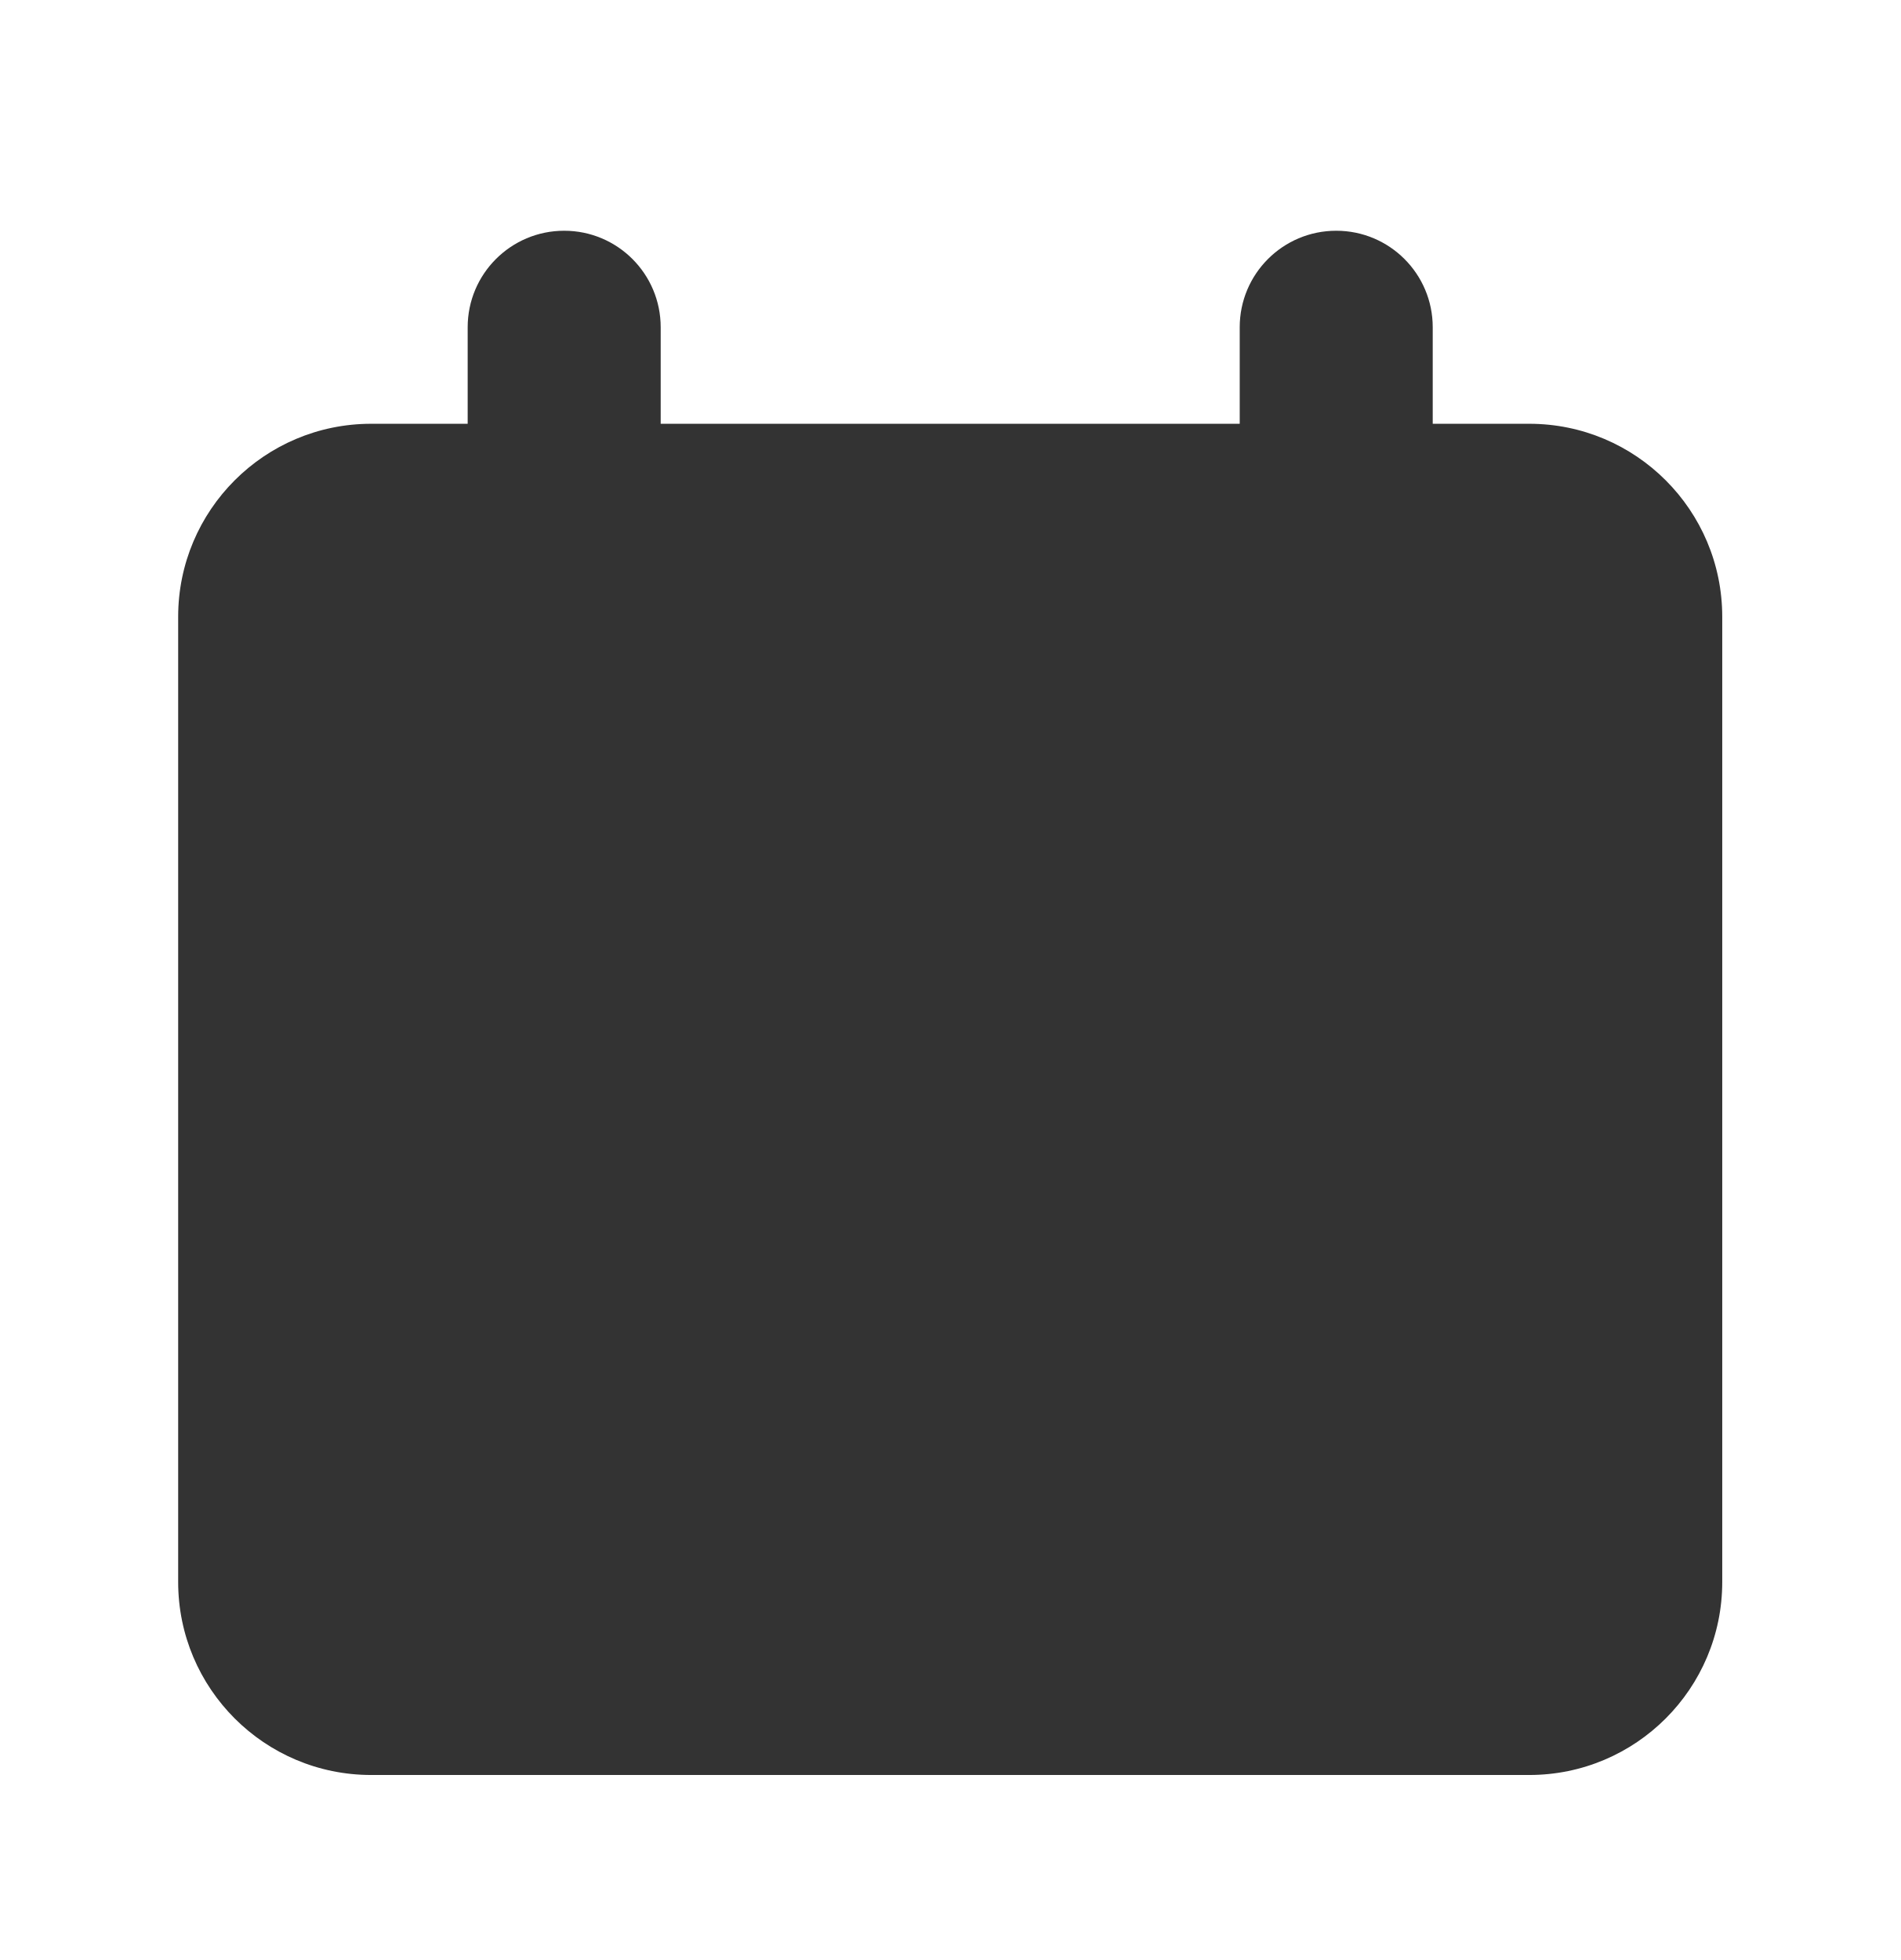
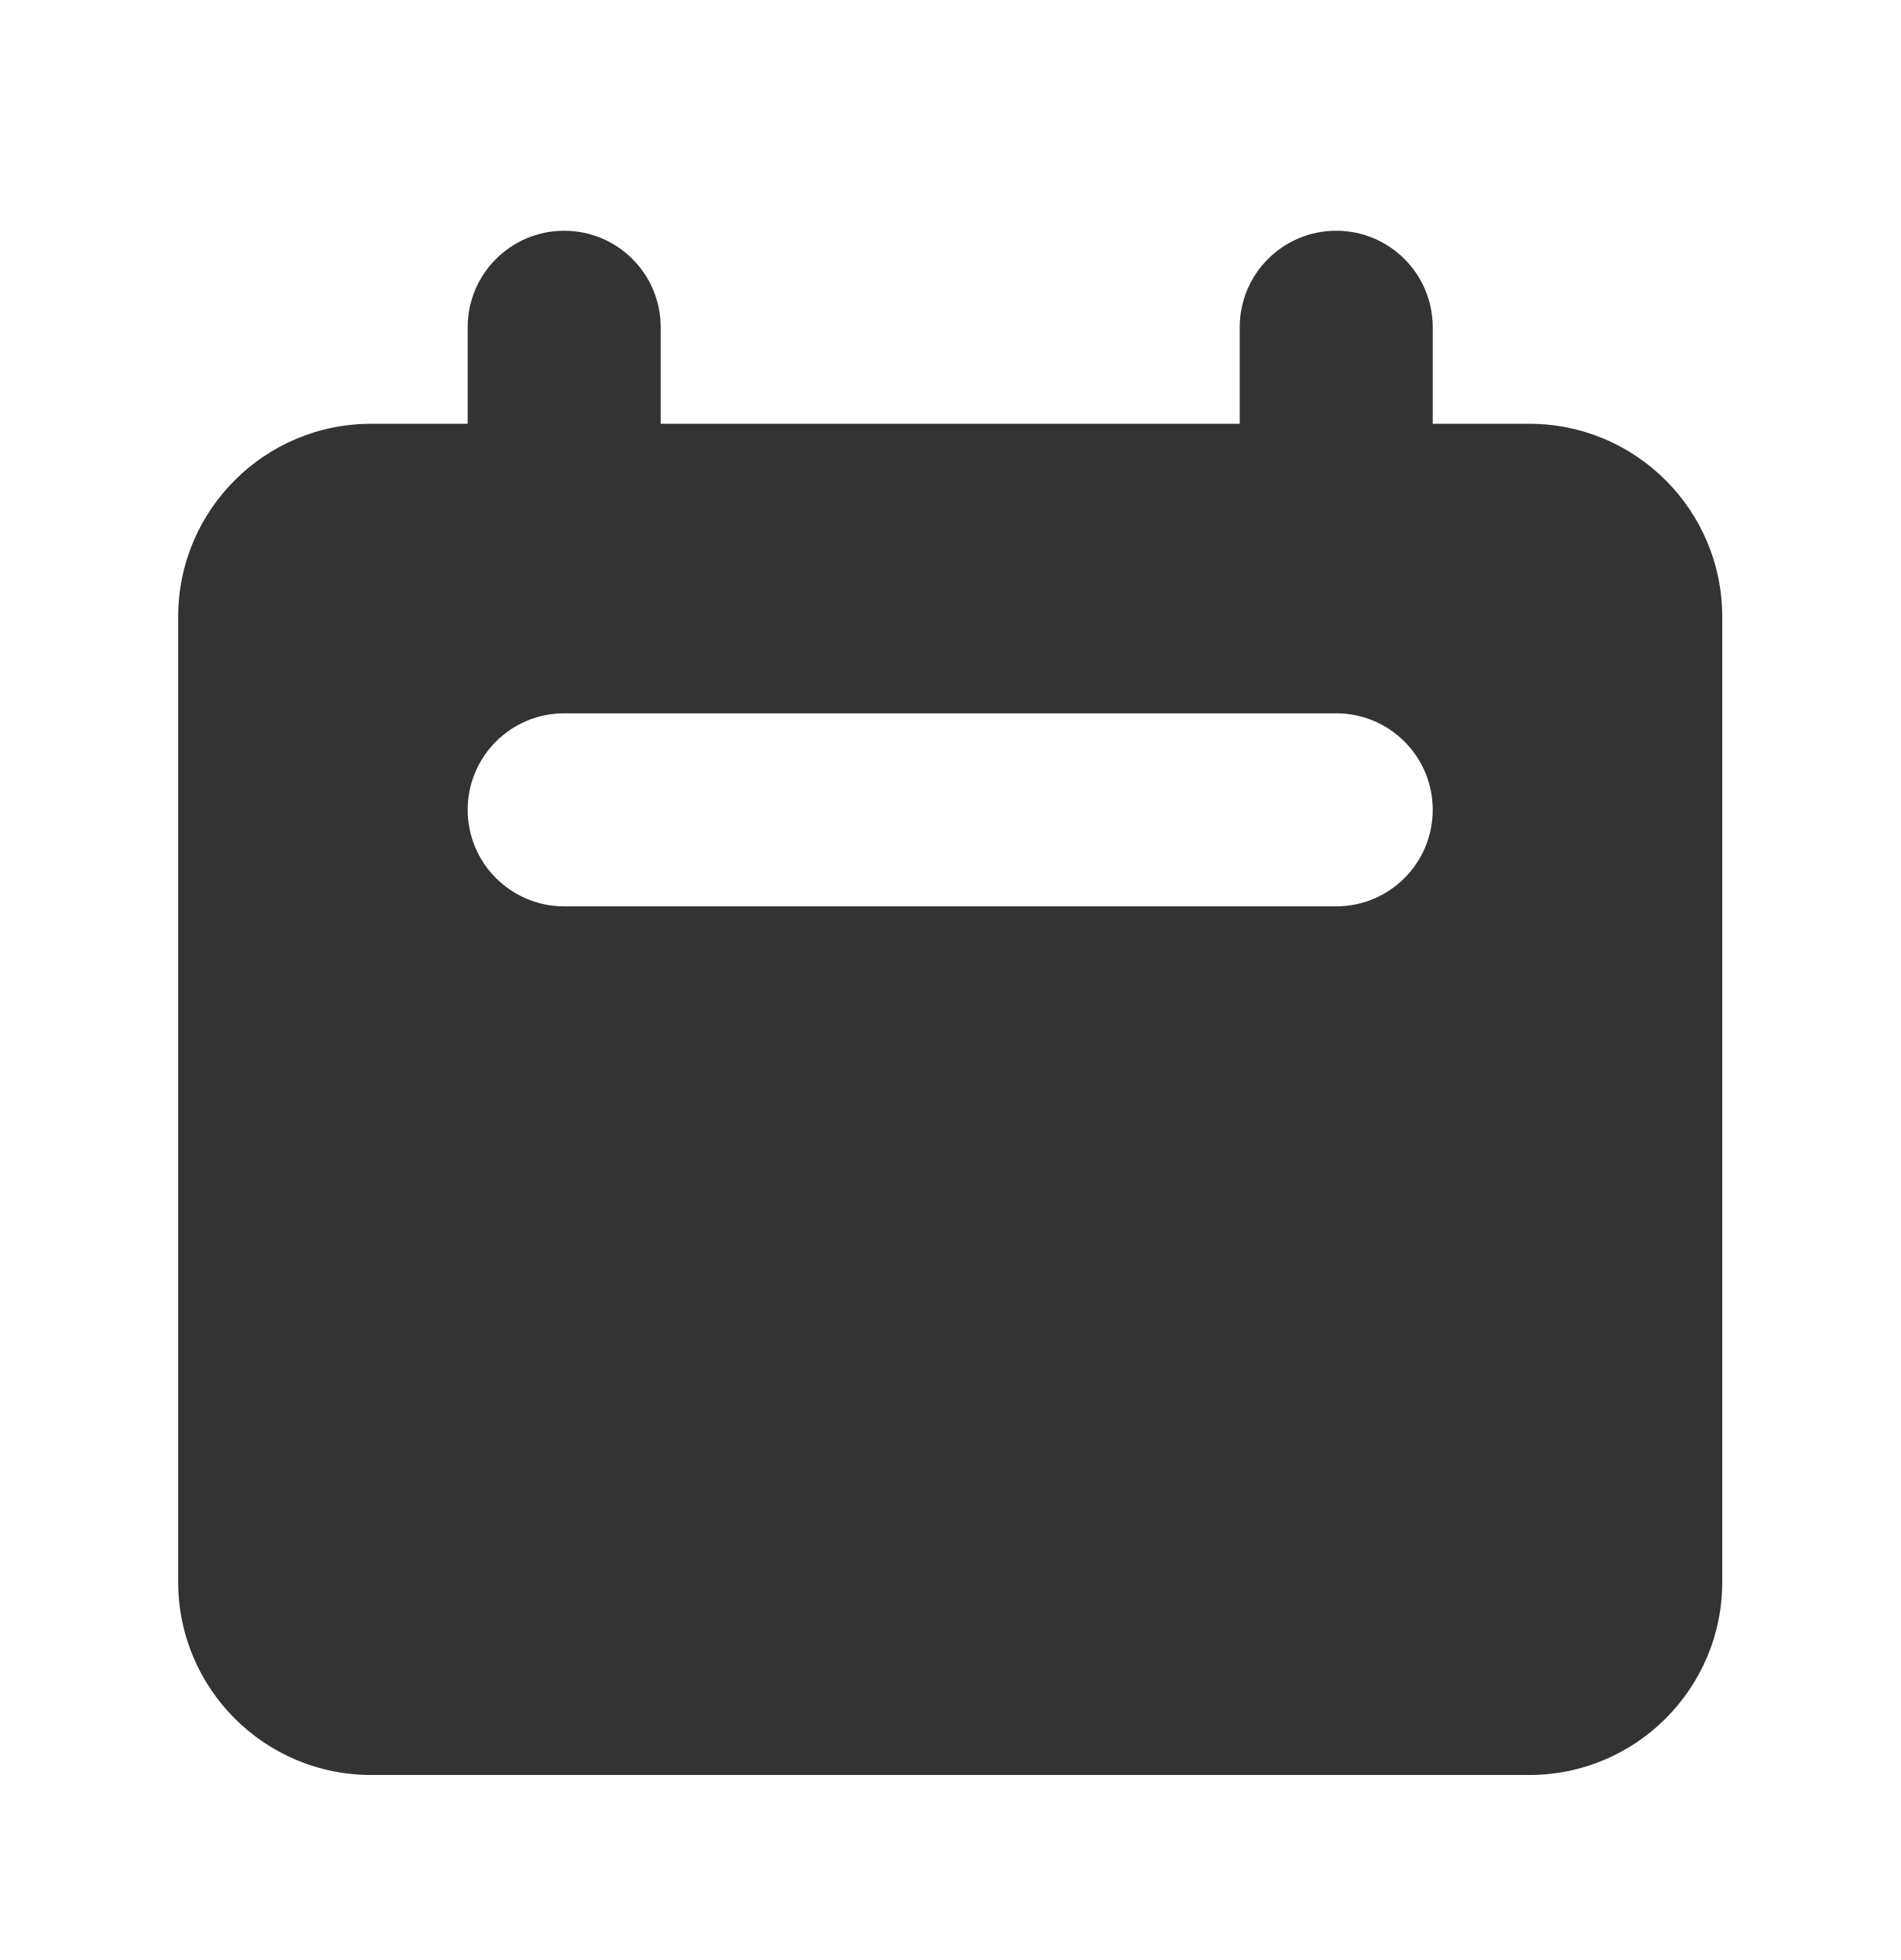
<svg xmlns="http://www.w3.org/2000/svg" width="32" height="33" viewBox="0 0 32 33" fill="none">
-   <path fillRule="evenodd" clipRule="evenodd" d="M9.5 3.885C8.603 3.885 7.875 4.612 7.875 5.51V7.135H6.25C4.455 7.135 3 8.59 3 10.385V26.635C3 28.43 4.455 29.885 6.25 29.885H25.75C27.545 29.885 29 28.43 29 26.635V10.385C29 8.59 27.545 7.135 25.75 7.135H24.125V5.51C24.125 4.612 23.398 3.885 22.5 3.885C21.602 3.885 20.875 4.612 20.875 5.51V7.135H11.125V5.51C11.125 4.612 10.398 3.885 9.5 3.885ZM9.5 12.01C8.603 12.01 7.875 12.737 7.875 13.635C7.875 14.532 8.603 15.26 9.5 15.26H22.5C23.398 15.26 24.125 14.532 24.125 13.635C24.125 12.737 23.398 12.01 22.5 12.01H9.5Z" fill="#333333" />
+   <path fill-rule="evenodd" clip-rule="evenodd" d="M9.5 3.885C8.603 3.885 7.875 4.612 7.875 5.51V7.135H6.25C4.455 7.135 3 8.59 3 10.385V26.635C3 28.43 4.455 29.885 6.25 29.885H25.75C27.545 29.885 29 28.43 29 26.635V10.385C29 8.59 27.545 7.135 25.75 7.135H24.125V5.51C24.125 4.612 23.398 3.885 22.5 3.885C21.602 3.885 20.875 4.612 20.875 5.51V7.135H11.125V5.51C11.125 4.612 10.398 3.885 9.5 3.885ZM9.5 12.01C8.603 12.01 7.875 12.737 7.875 13.635C7.875 14.532 8.603 15.26 9.5 15.26H22.5C23.398 15.26 24.125 14.532 24.125 13.635C24.125 12.737 23.398 12.01 22.5 12.01H9.5Z" fill="#333333" />
</svg>
